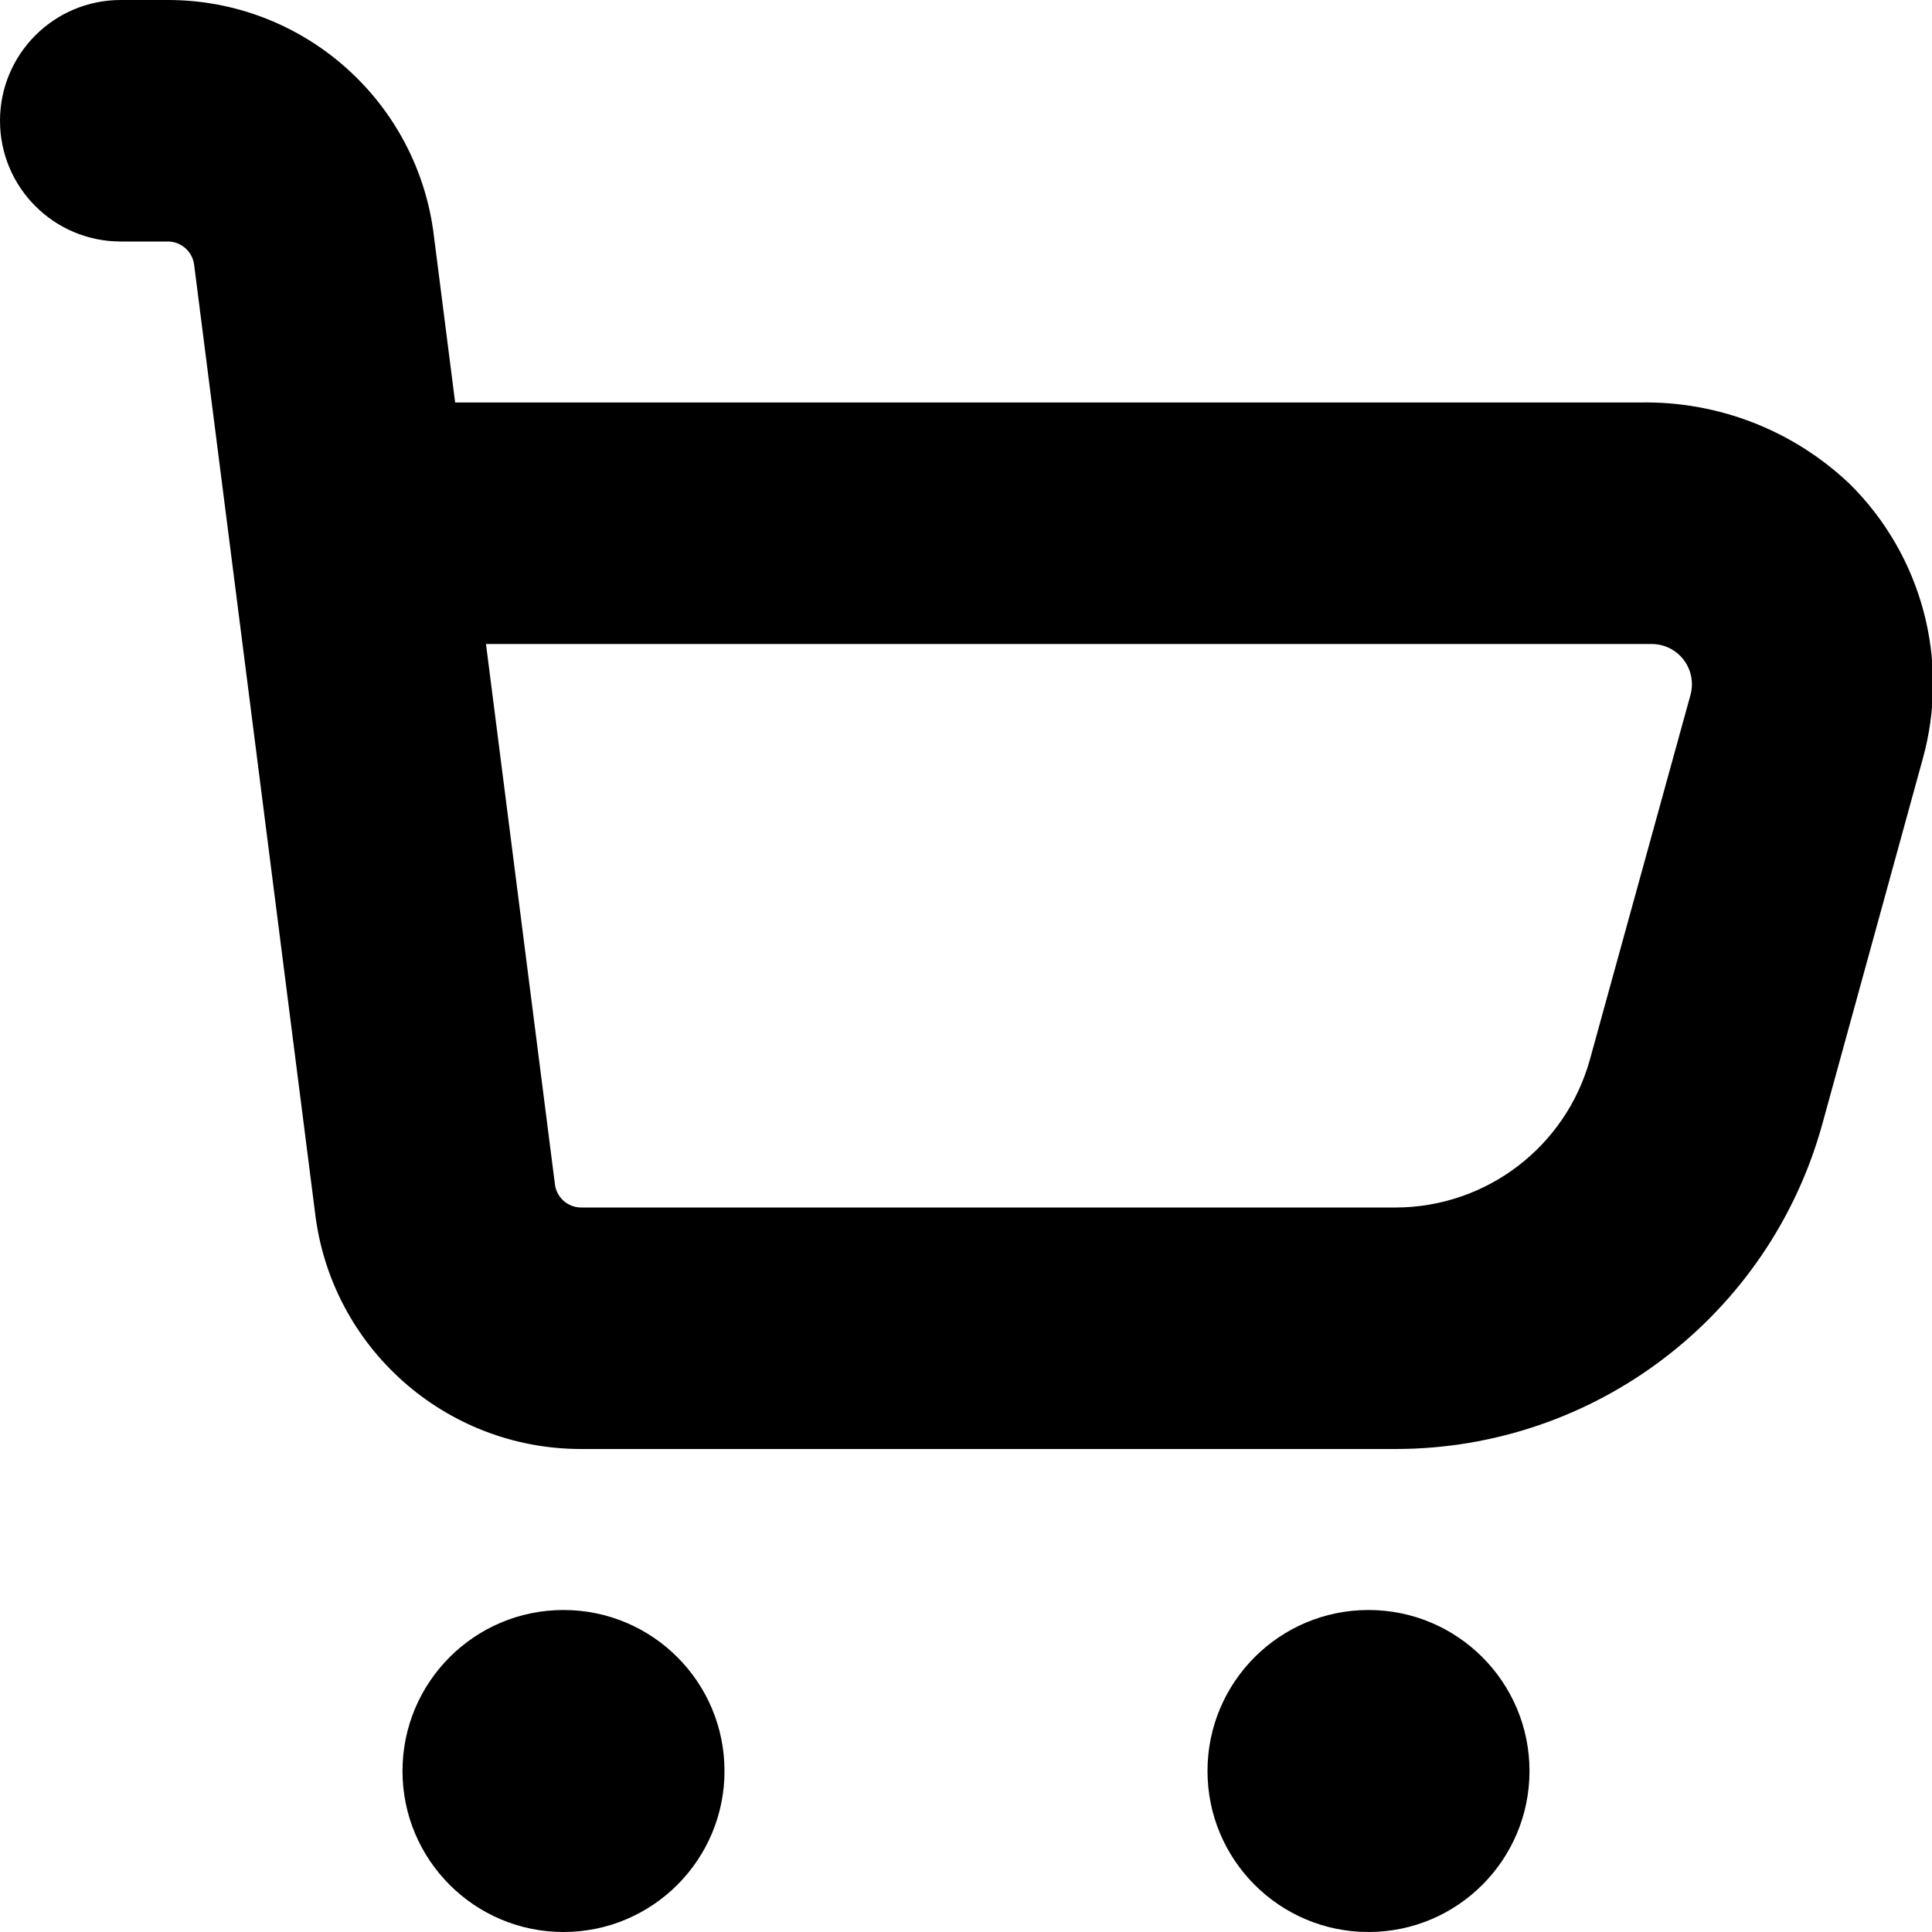
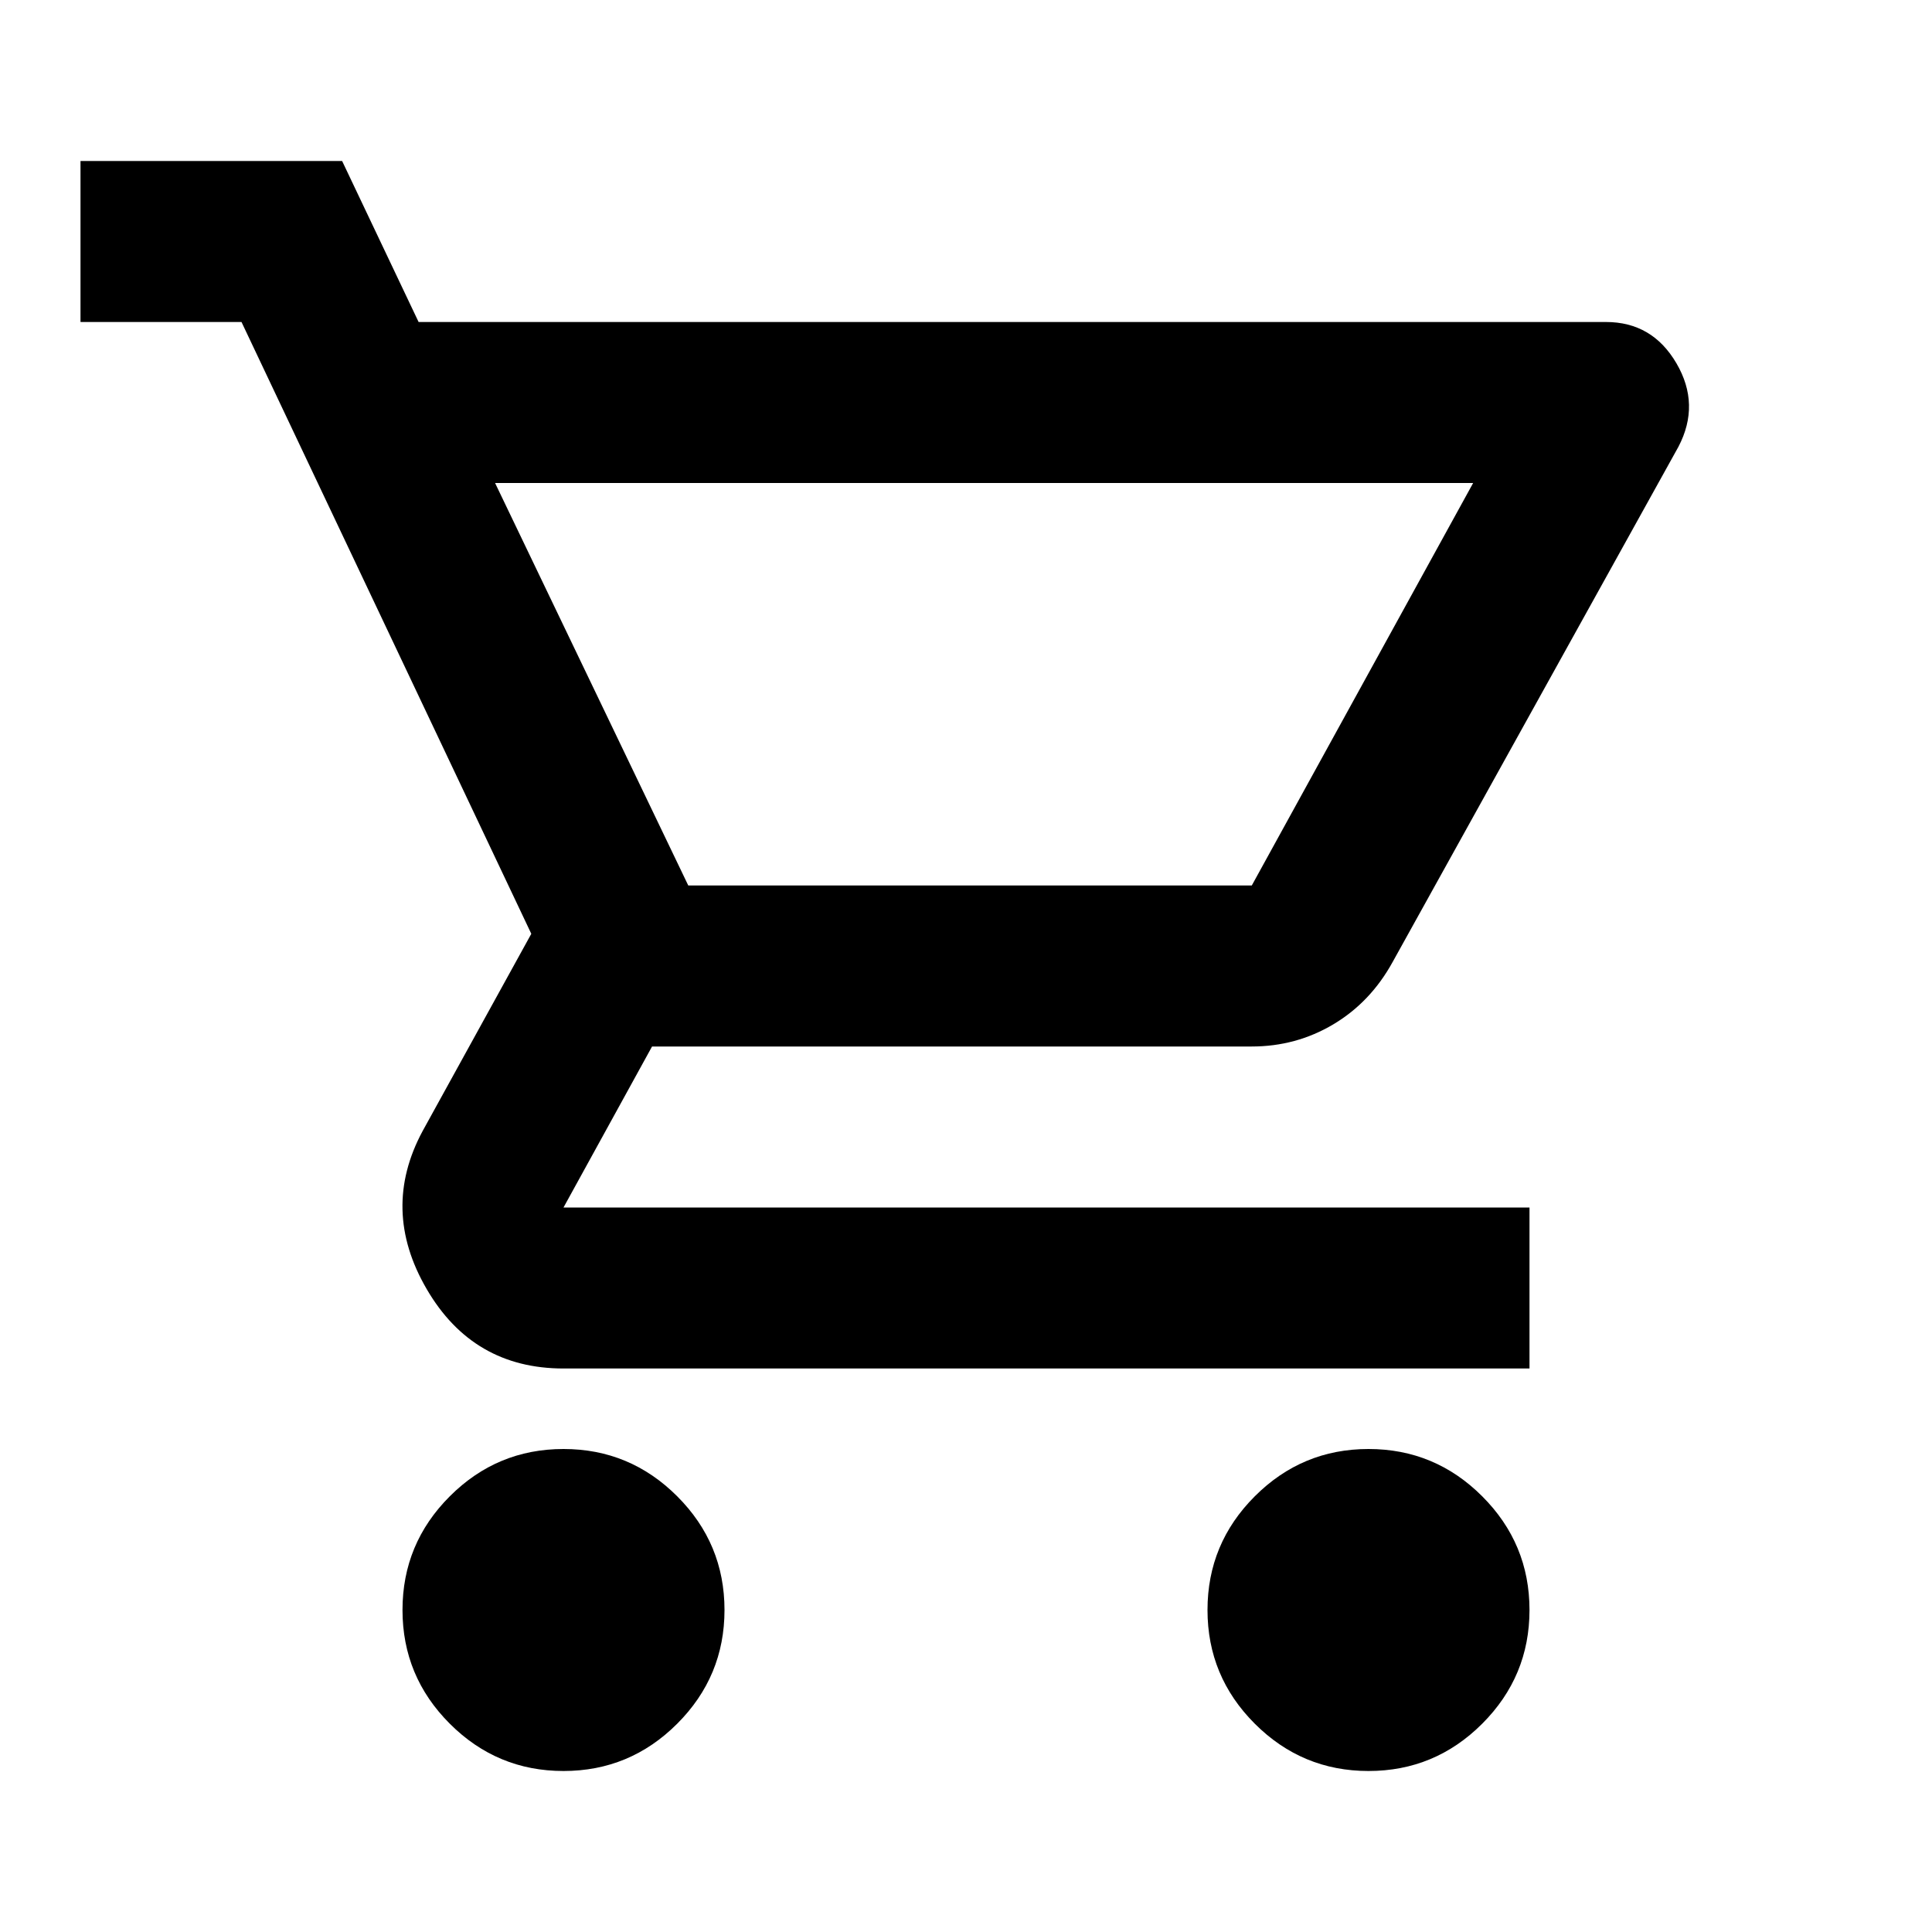
- <svg xmlns="http://www.w3.org/2000/svg" id="Bold" viewBox="0 0 24 24" width="512" height="512">
-   <circle cx="7" cy="22" r="2" />
-   <circle cx="17" cy="22" r="2" />
-   <path d="M22.984,6.018A3.675,3.675,0,0,0,20.364,5H5.654L5.391,2.938A3.328,3.328,0,0,0,2.087,0H1.5A1.5,1.5,0,0,0,0,1.5H0A1.5,1.5,0,0,0,1.5,3h.587a.331.331,0,0,1,.326.3l1.5,11.759A3.327,3.327,0,0,0,7.217,18H17.339a5.5,5.5,0,0,0,5.3-4.042l1.246-4.531A3.489,3.489,0,0,0,22.984,6.018ZM19.75,13.163A2.508,2.508,0,0,1,17.339,15H7.217a.329.329,0,0,1-.325-.3L6.037,8H20.514A.5.5,0,0,1,21,8.632Z" />
+ <svg xmlns="http://www.w3.org/2000/svg" height="24" viewBox="0 -960 960 960" width="24">
+   <path d="M280-80q-33 0-56.5-23.5T200-160q0-33 23.5-56.5T280-240q33 0 56.5 23.5T360-160q0 33-23.5 56.5T280-80Zm400 0q-33 0-56.5-23.5T600-160q0-33 23.5-56.5T680-240q33 0 56.5 23.5T760-160q0 33-23.5 56.5T680-80ZM246-720l96 200h280l110-200H246Zm-38-80h590q23 0 35 20.5t1 41.5L692-482q-11 20-29.5 31T622-440H324l-44 80h480v80H280q-45 0-68-39.5t-2-78.5l54-98-144-304H40v-80h130l38 80Zm134 280h280-280Z" />
</svg>
